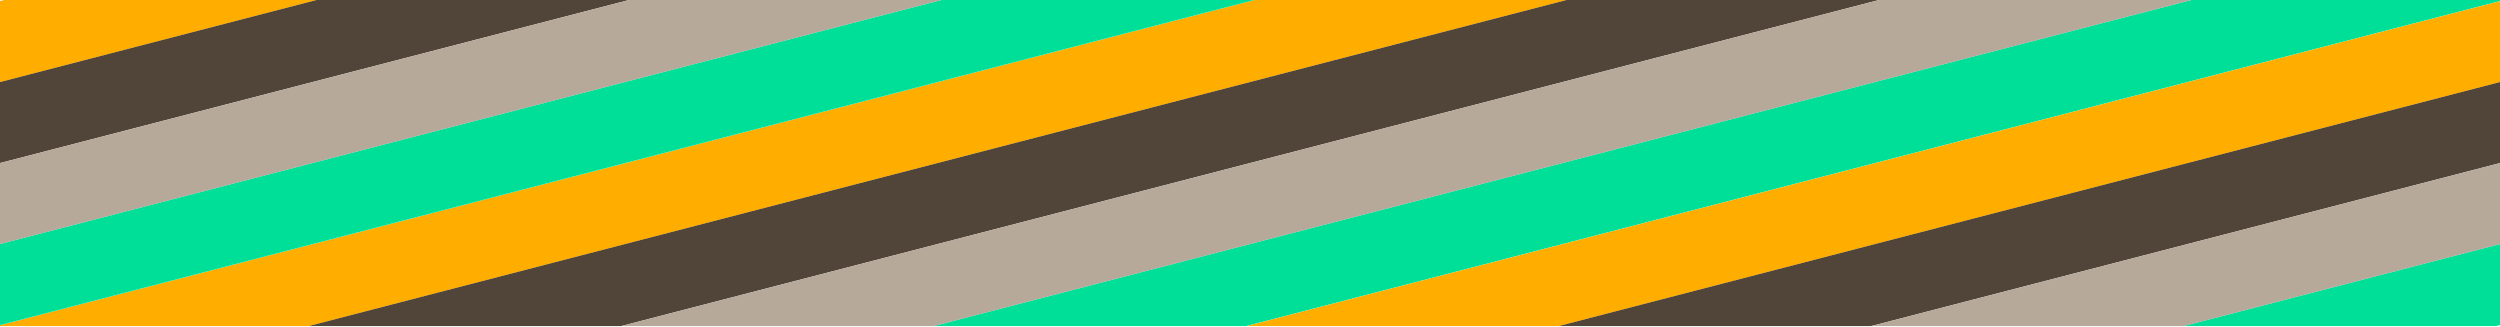
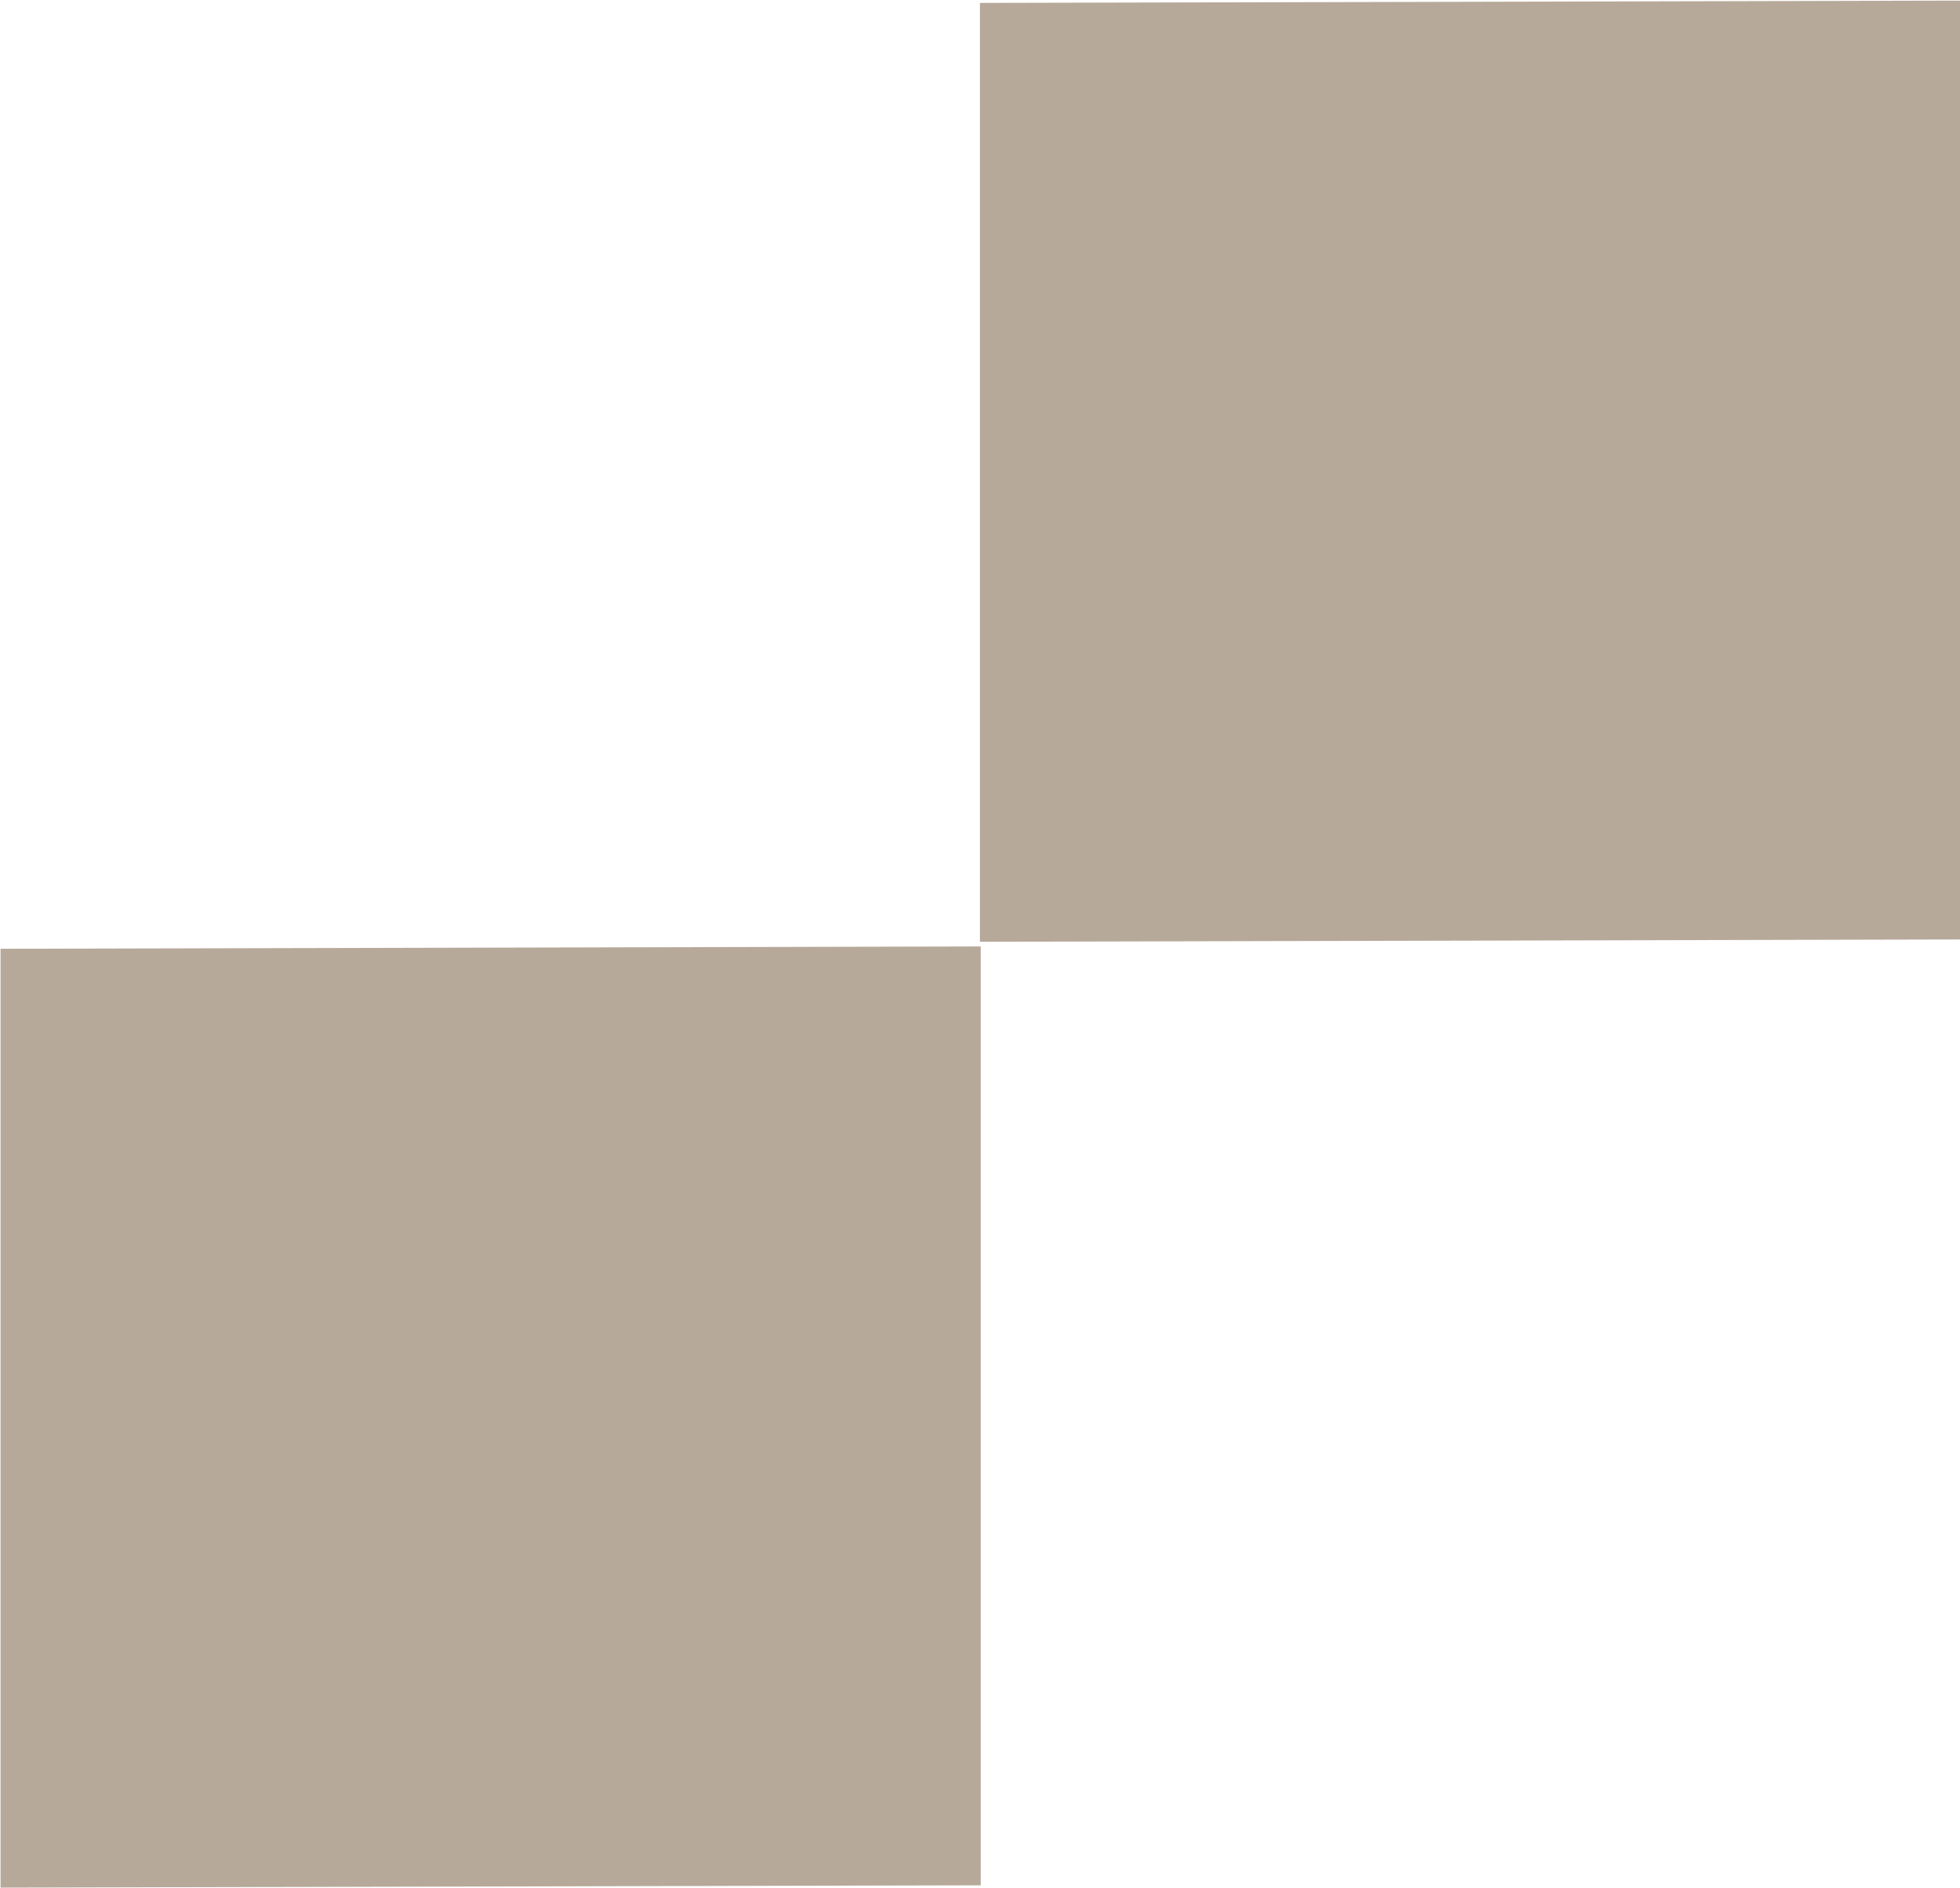
- <svg xmlns="http://www.w3.org/2000/svg" id="svg8" version="1.1" viewBox="0 0 121.708 15.875" height="60" width="460">
+ <svg xmlns="http://www.w3.org/2000/svg" id="svg8" version="1.1" viewBox="0 0 2.511 2.419" height="9.142" width="9.492">
  <defs id="defs2" />
-   <g id="layer1" transform="translate(0,-281.125)">
-     <rect style="fill:#ffae00;fill-opacity:1;fill-rule:nonzero;stroke:none;stroke-width:1.27;stroke-miterlimit:4;stroke-dasharray:none;stroke-opacity:1;paint-order:normal" id="rect881" width="15.214" height="63.264" x="1145.528" y="1120.325" transform="matrix(1,0,-0.9680048,0.2509315,0,0)" />
-     <rect y="1120.325" x="1160.741" height="63.264" width="15.214" id="rect885" style="fill:#504538;fill-opacity:1;fill-rule:nonzero;stroke:none;stroke-width:1.27;stroke-miterlimit:4;stroke-dasharray:none;stroke-opacity:1;paint-order:normal" transform="matrix(1,0,-0.9680048,0.2509315,0,0)" />
-     <rect style="fill:#b7a99a;fill-opacity:1;fill-rule:nonzero;stroke:none;stroke-width:1.27;stroke-miterlimit:4;stroke-dasharray:none;stroke-opacity:1;paint-order:normal" id="rect887" width="15.214" height="63.264" x="1175.955" y="1120.325" transform="matrix(1,0,-0.9680048,0.2509315,0,0)" />
-     <rect y="1120.325" x="1191.168" height="63.264" width="15.214" id="rect889" style="fill:#00df98;fill-opacity:1;fill-rule:nonzero;stroke:none;stroke-width:1.27;stroke-miterlimit:4;stroke-dasharray:none;stroke-opacity:1;paint-order:normal" transform="matrix(1,0,-0.9680048,0.2509315,0,0)" />
-     <rect transform="matrix(1,0,-0.9680048,0.2509315,0,0)" y="1120.325" x="1084.674" height="63.264" width="15.214" id="rect858" style="fill:#ffae00;fill-opacity:1;fill-rule:nonzero;stroke:none;stroke-width:1.27;stroke-miterlimit:4;stroke-dasharray:none;stroke-opacity:1;paint-order:normal" />
-     <rect transform="matrix(1,0,-0.9680048,0.2509315,0,0)" style="fill:#504538;fill-opacity:1;fill-rule:nonzero;stroke:none;stroke-width:1.27;stroke-miterlimit:4;stroke-dasharray:none;stroke-opacity:1;paint-order:normal" id="rect860" width="15.214" height="63.264" x="1099.887" y="1120.325" />
-     <rect transform="matrix(1,0,-0.9680048,0.2509315,0,0)" y="1120.325" x="1115.101" height="63.264" width="15.214" id="rect862" style="fill:#b7a99a;fill-opacity:1;fill-rule:nonzero;stroke:none;stroke-width:1.27;stroke-miterlimit:4;stroke-dasharray:none;stroke-opacity:1;paint-order:normal" />
-     <rect transform="matrix(1,0,-0.9680048,0.2509315,0,0)" style="fill:#00df98;fill-opacity:1;fill-rule:nonzero;stroke:none;stroke-width:1.27;stroke-miterlimit:4;stroke-dasharray:none;stroke-opacity:1;paint-order:normal" id="rect864" width="15.214" height="63.264" x="1130.314" y="1120.325" />
-     <rect style="fill:#ffae00;fill-opacity:1;fill-rule:nonzero;stroke:none;stroke-width:1.27;stroke-miterlimit:4;stroke-dasharray:none;stroke-opacity:1;paint-order:normal" id="rect866" width="15.214" height="63.264" x="1206.382" y="1120.325" transform="matrix(1,0,-0.9680048,0.2509315,0,0)" />
-     <rect y="1120.325" x="1221.595" height="63.264" width="15.214" id="rect868" style="fill:#504538;fill-opacity:1;fill-rule:nonzero;stroke:none;stroke-width:1.27;stroke-miterlimit:4;stroke-dasharray:none;stroke-opacity:1;paint-order:normal" transform="matrix(1,0,-0.9680048,0.2509315,0,0)" />
-     <rect style="fill:#b7a99a;fill-opacity:1;fill-rule:nonzero;stroke:none;stroke-width:1.27;stroke-miterlimit:4;stroke-dasharray:none;stroke-opacity:1;paint-order:normal" id="rect870" width="15.214" height="63.264" x="1236.809" y="1120.325" transform="matrix(1,0,-0.9680048,0.2509315,0,0)" />
-     <rect y="1120.325" x="1252.023" height="63.264" width="15.214" id="rect872" style="fill:#00df98;fill-opacity:1;fill-rule:nonzero;stroke:none;stroke-width:1.27;stroke-miterlimit:4;stroke-dasharray:none;stroke-opacity:1;paint-order:normal" transform="matrix(1,0,-0.9680048,0.2509315,0,0)" />
+   <g id="layer1" transform="translate(-5.689575,-256.8059)">
+     <rect style="fill:#b7a99a;fill-opacity:1;fill-rule:nonzero;stroke:none;stroke-width:0.05;stroke-miterlimit:4;stroke-dasharray:none;stroke-opacity:1;paint-order:normal" id="rect970" width="1.203" height="1.256" x="-259.238" y="5.69" transform="matrix(0,-1,0.9999972,-0.0023549,0,0)" />
+     <rect transform="matrix(0,-1,0.9999972,-0.0023549,0,0)" y="6.945" x="-258.029" height="1.256" width="1.203" id="rect1042" style="fill:#b7a99a;fill-opacity:1;fill-rule:nonzero;stroke:none;stroke-width:0.05;stroke-miterlimit:4;stroke-dasharray:none;stroke-opacity:1;paint-order:normal" />
  </g>
</svg>
